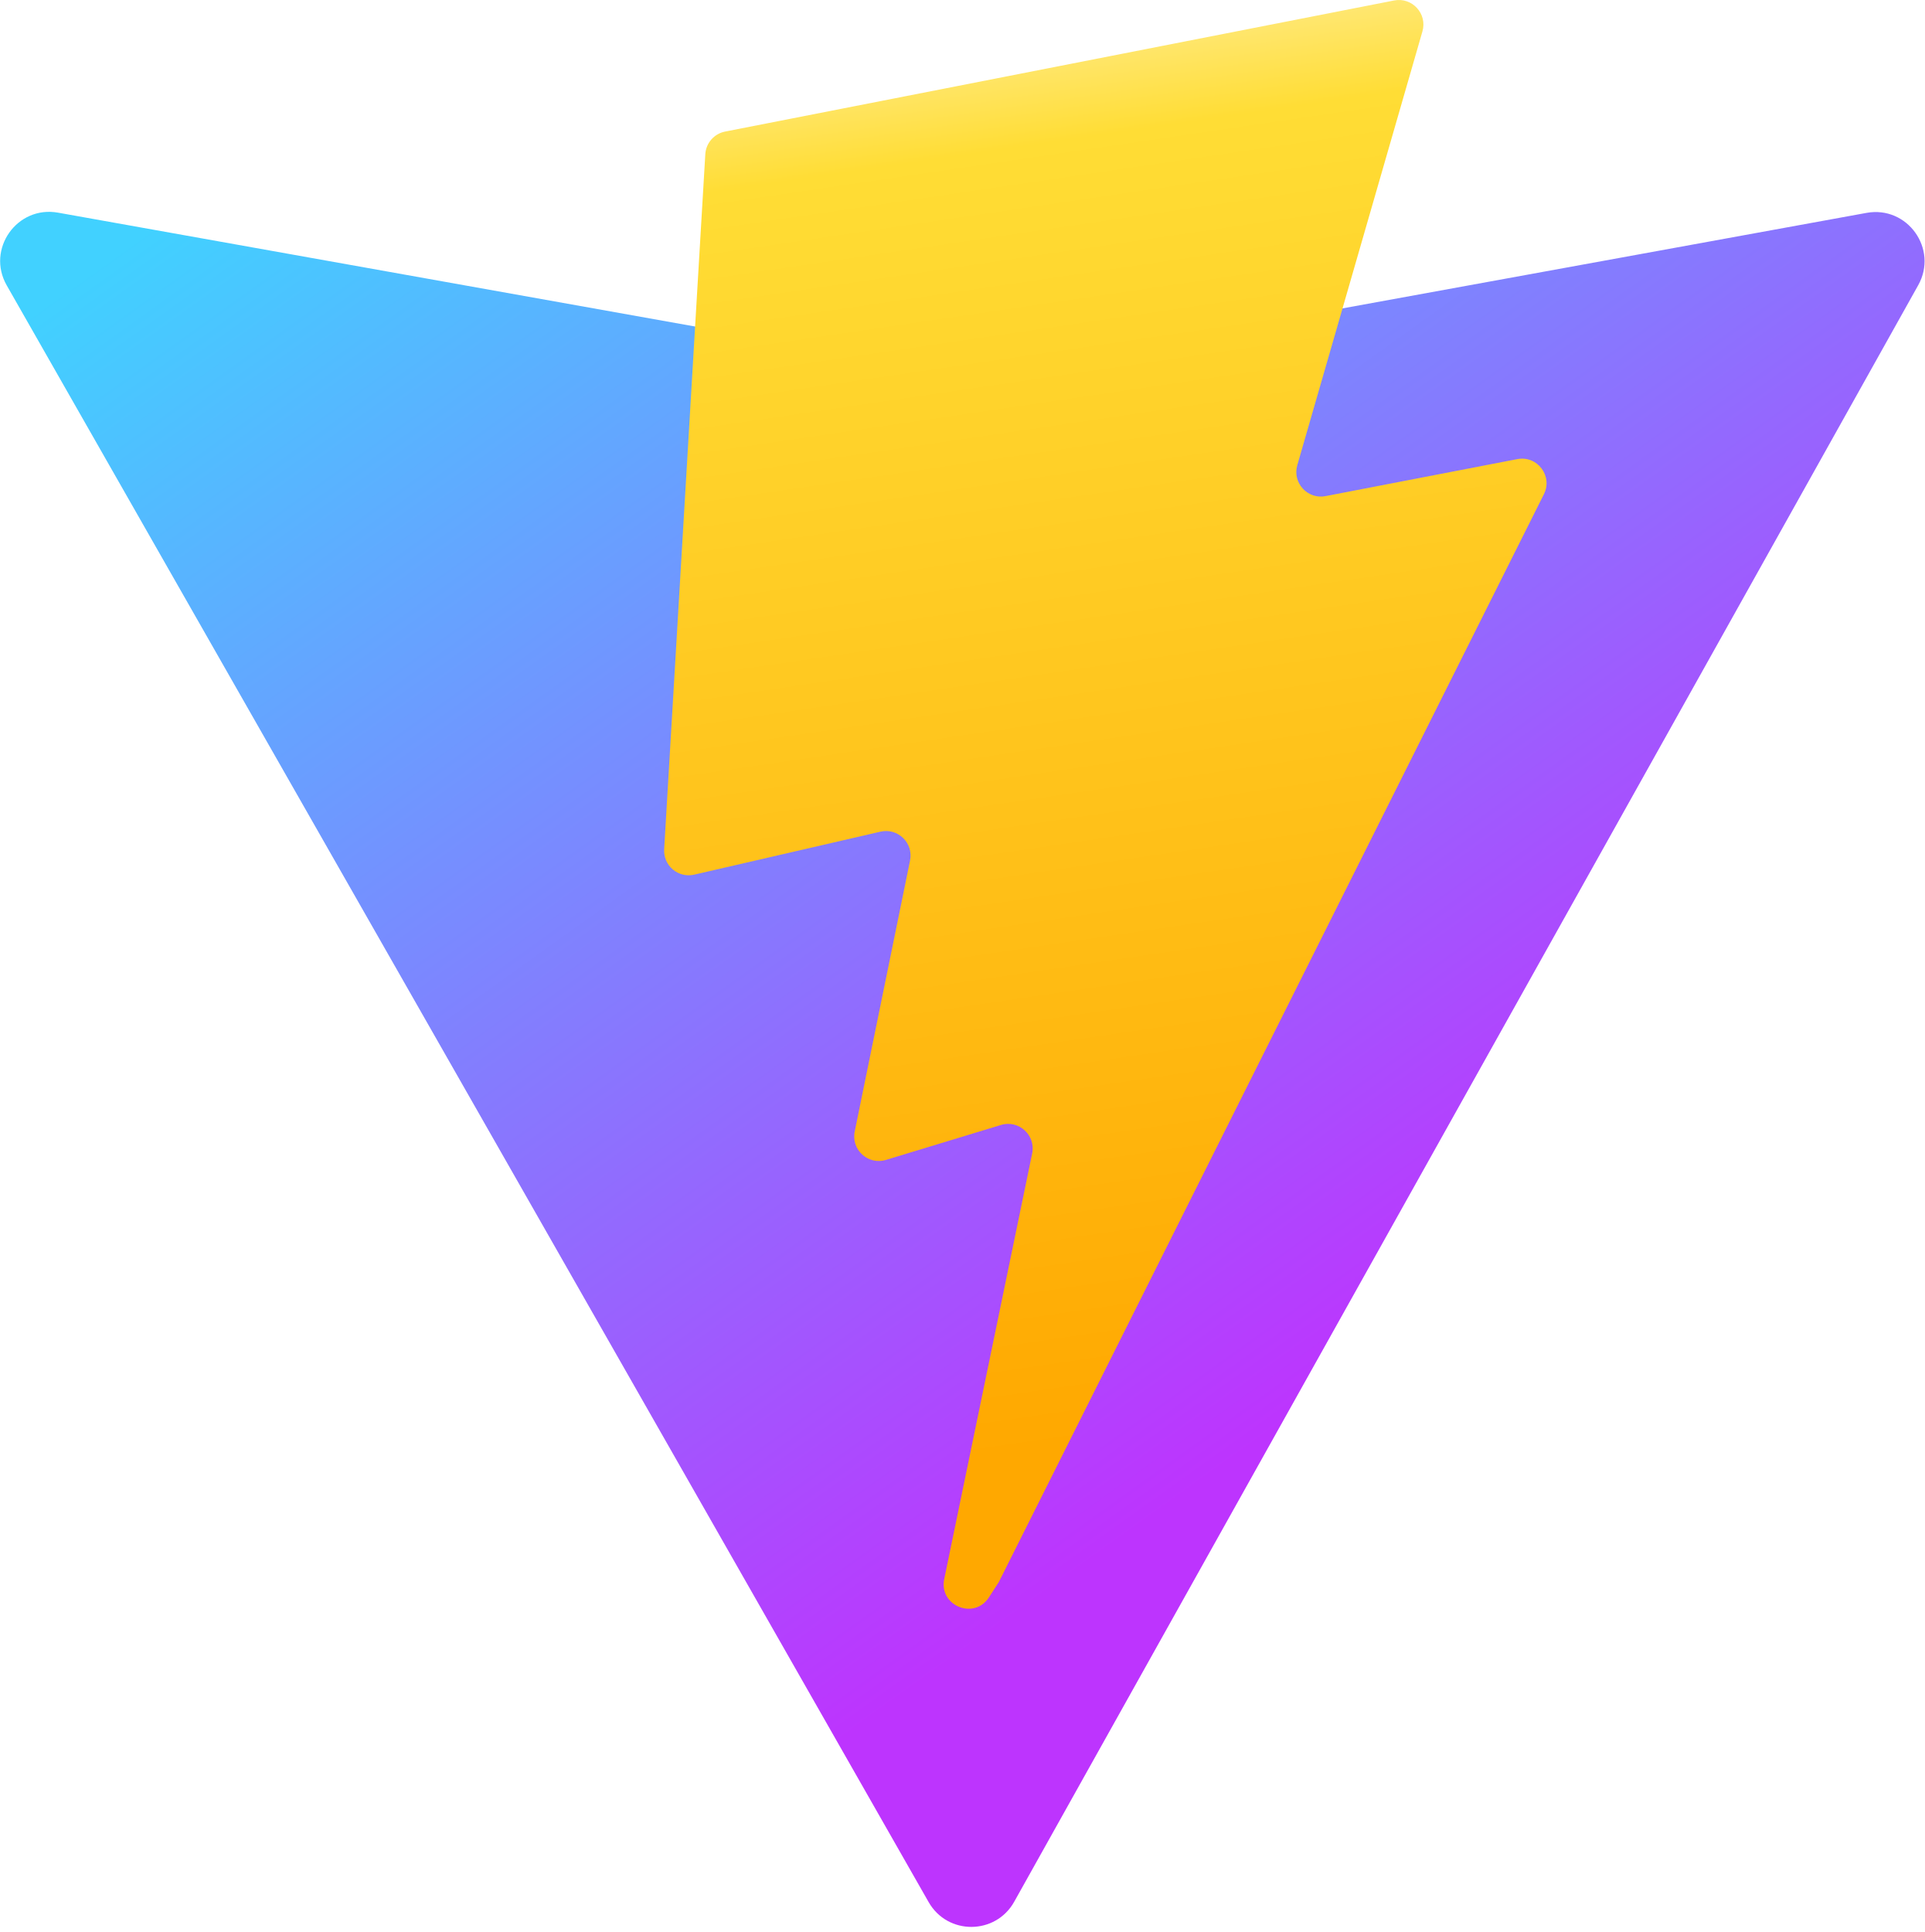
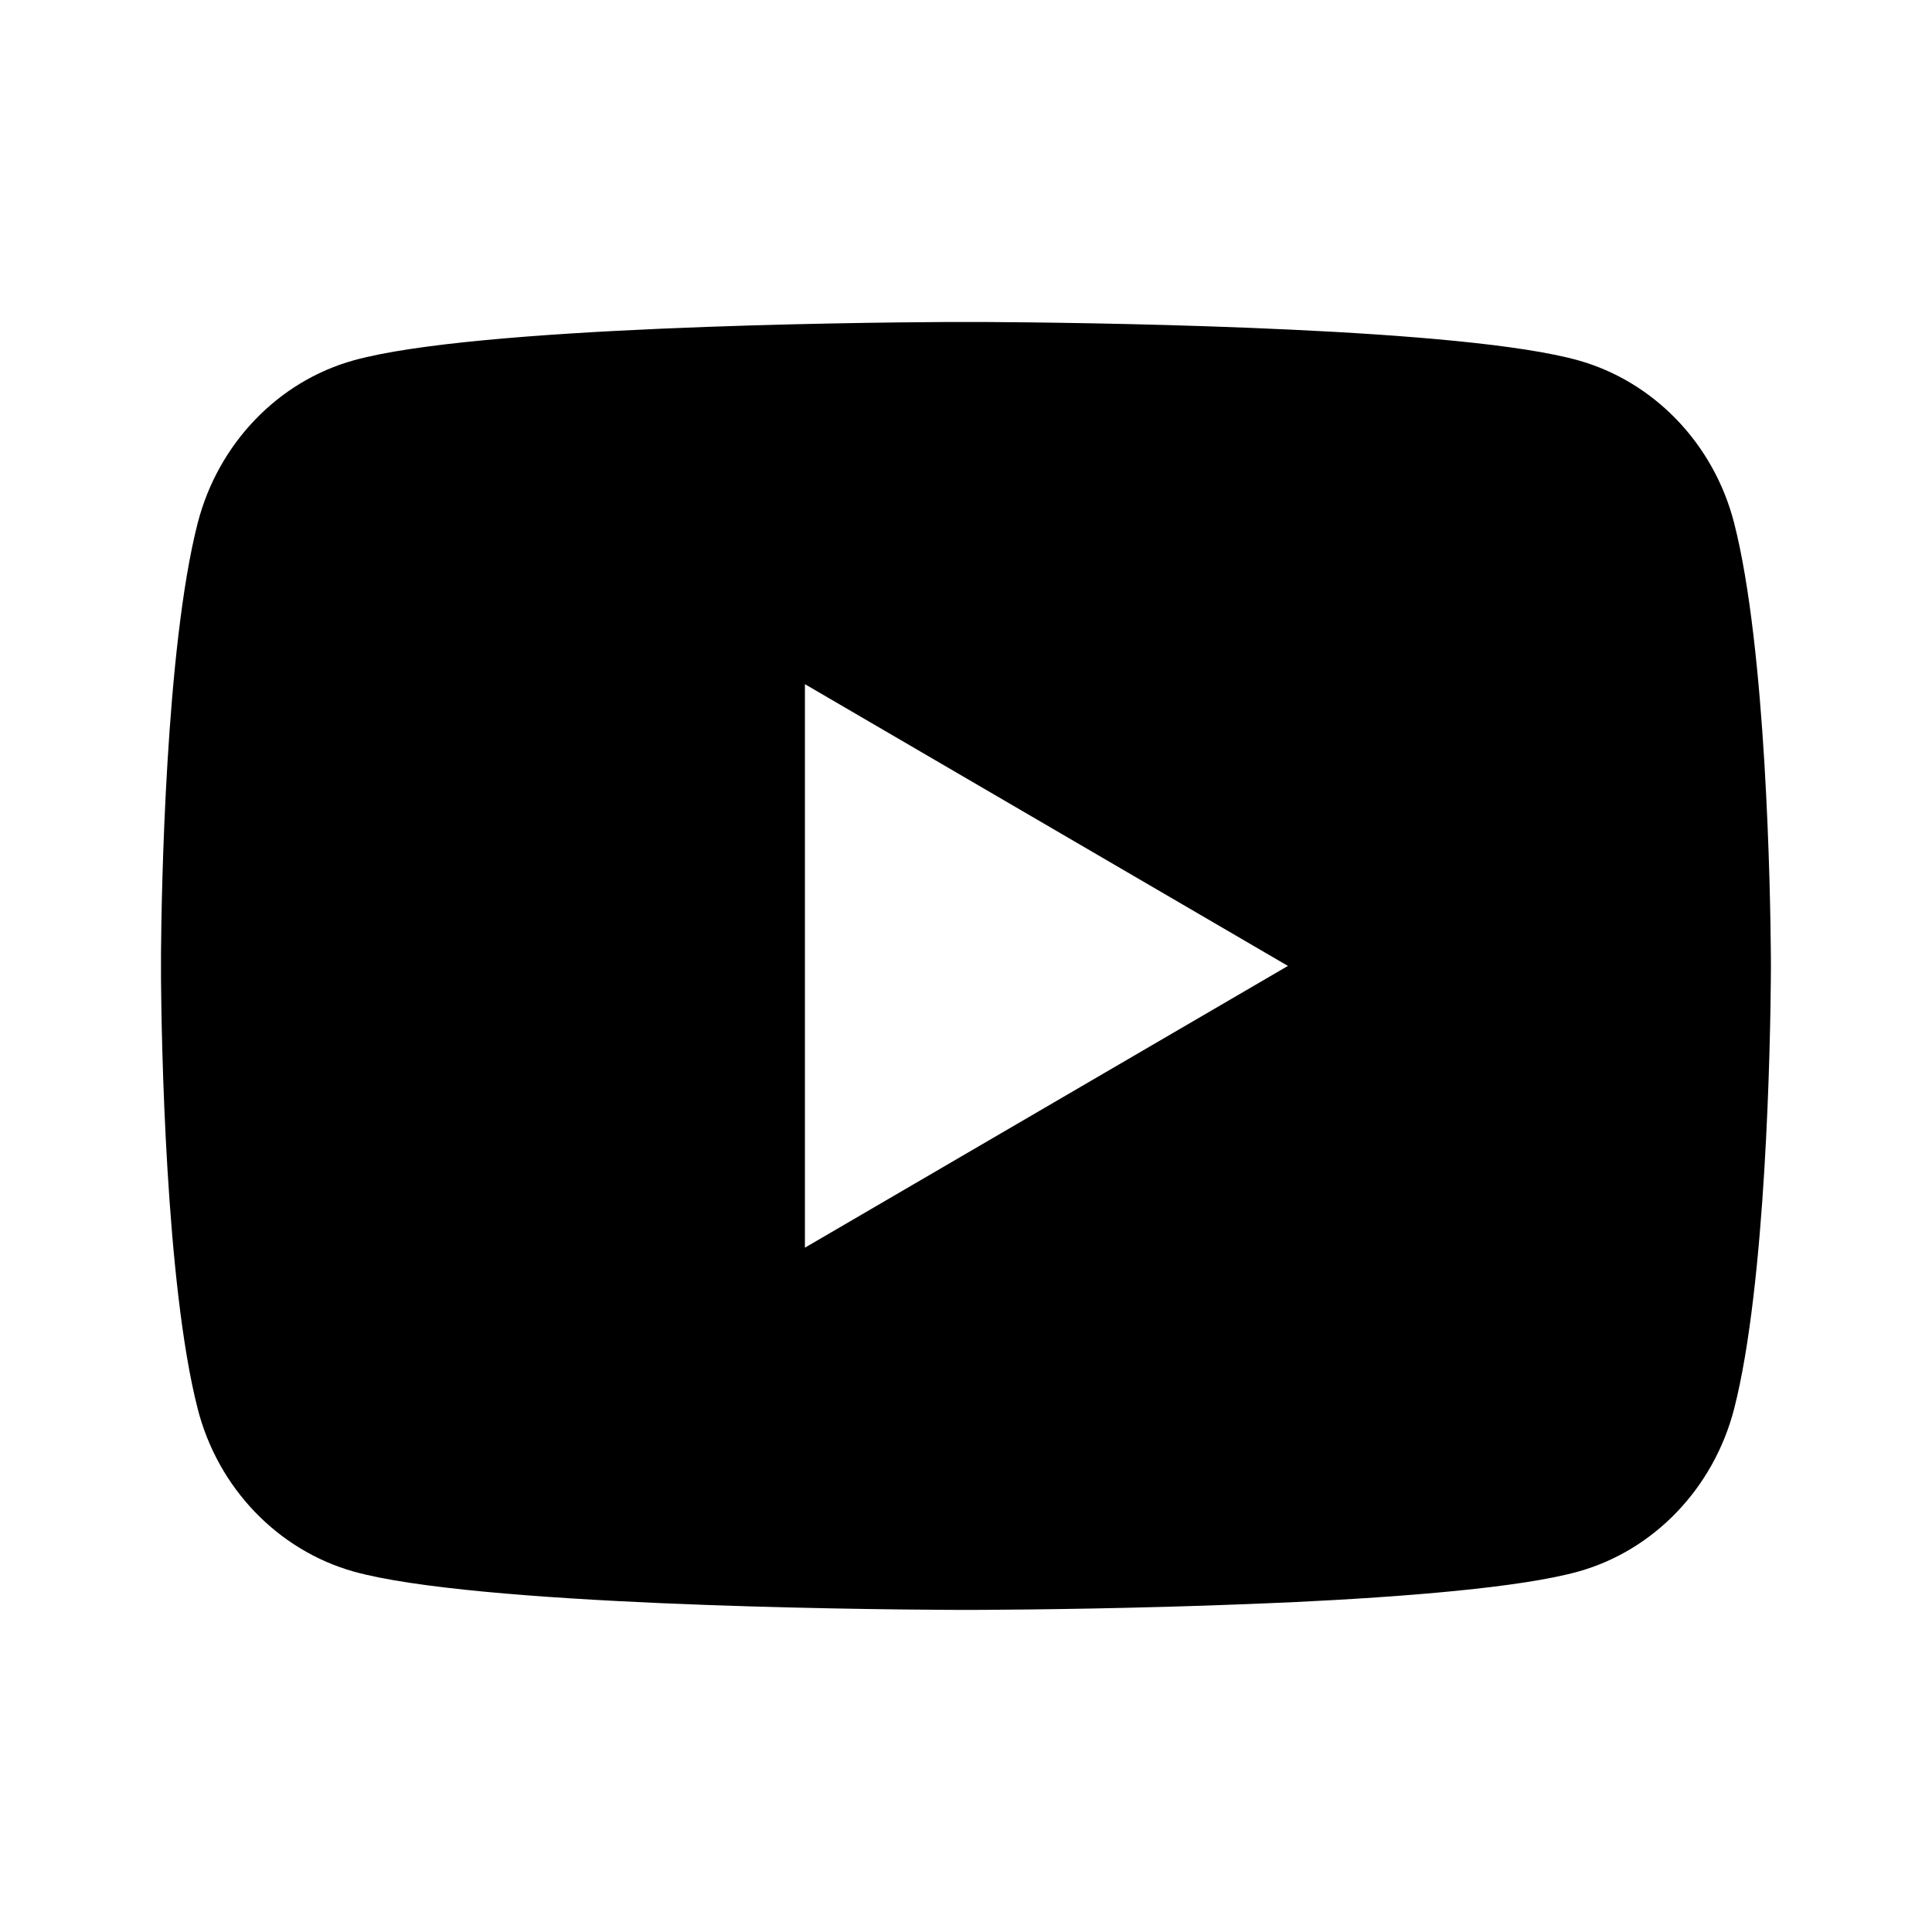
- <svg xmlns="http://www.w3.org/2000/svg" aria-hidden="true" role="img" class="iconify iconify--logos" width="31.88" height="32" preserveAspectRatio="xMidYMid meet" viewBox="0 0 256 257">
-   <defs>
-     <linearGradient id="IconifyId1813088fe1fbc01fb466" x1="-.828%" x2="57.636%" y1="7.652%" y2="78.411%">
-       <stop offset="0%" stop-color="#41D1FF" />
-       <stop offset="100%" stop-color="#BD34FE" />
-     </linearGradient>
-     <linearGradient id="IconifyId1813088fe1fbc01fb467" x1="43.376%" x2="50.316%" y1="2.242%" y2="89.03%">
-       <stop offset="0%" stop-color="#FFEA83" />
-       <stop offset="8.333%" stop-color="#FFDD35" />
-       <stop offset="100%" stop-color="#FFA800" />
-     </linearGradient>
-   </defs>
-   <path fill="url(#IconifyId1813088fe1fbc01fb466)" d="M255.153 37.938L134.897 252.976c-2.483 4.44-8.862 4.466-11.382.048L.875 37.958c-2.746-4.814 1.371-10.646 6.827-9.67l120.385 21.517a6.537 6.537 0 0 0 2.322-.004l117.867-21.483c5.438-.991 9.574 4.796 6.877 9.62Z" />
-   <path fill="url(#IconifyId1813088fe1fbc01fb467)" d="M185.432.063L96.44 17.501a3.268 3.268 0 0 0-2.634 3.014l-5.474 92.456a3.268 3.268 0 0 0 3.997 3.378l24.777-5.718c2.318-.535 4.413 1.507 3.936 3.838l-7.361 36.047c-.495 2.426 1.782 4.5 4.151 3.78l15.304-4.649c2.372-.72 4.652 1.36 4.15 3.788l-11.698 56.621c-.732 3.542 3.979 5.473 5.943 2.437l1.313-2.028l72.516-144.72c1.215-2.423-.88-5.186-3.54-4.672l-25.505 4.922c-2.396.462-4.435-1.77-3.759-4.114l16.646-57.705c.677-2.35-1.37-4.583-3.769-4.113Z" />
+ <svg xmlns="http://www.w3.org/2000/svg" viewBox="0 0 24 24" fill="currentColor">
+   <path d="M12.244 4C12.778 4.003 14.114 4.016 15.534 4.073L16.038 4.095C17.467 4.162 18.895 4.278 19.604 4.476C20.549 4.741 21.291 5.516 21.542 6.497C21.942 8.056 21.992 11.099 21.998 11.836L21.999 11.988L21.999 11.999C21.999 11.999 21.999 12.003 21.999 12.01L21.998 12.162C21.992 12.899 21.942 15.942 21.542 17.501C21.288 18.486 20.545 19.261 19.604 19.523C18.895 19.72 17.467 19.836 16.038 19.904L15.534 19.925C14.114 19.982 12.778 19.995 12.244 19.998L12.009 19.999L11.999 19.999C11.999 19.999 11.996 19.999 11.989 19.999L11.755 19.998C10.624 19.992 5.898 19.941 4.395 19.523C3.45 19.257 2.707 18.483 2.456 17.501C2.056 15.942 2.006 12.899 2 12.162V11.836C2.006 11.099 2.056 8.056 2.456 6.497C2.71 5.512 3.453 4.737 4.395 4.476C5.898 4.057 10.624 4.006 11.755 4H12.244ZM9.999 8.499V15.499L15.999 11.999L9.999 8.499Z" />
</svg>
